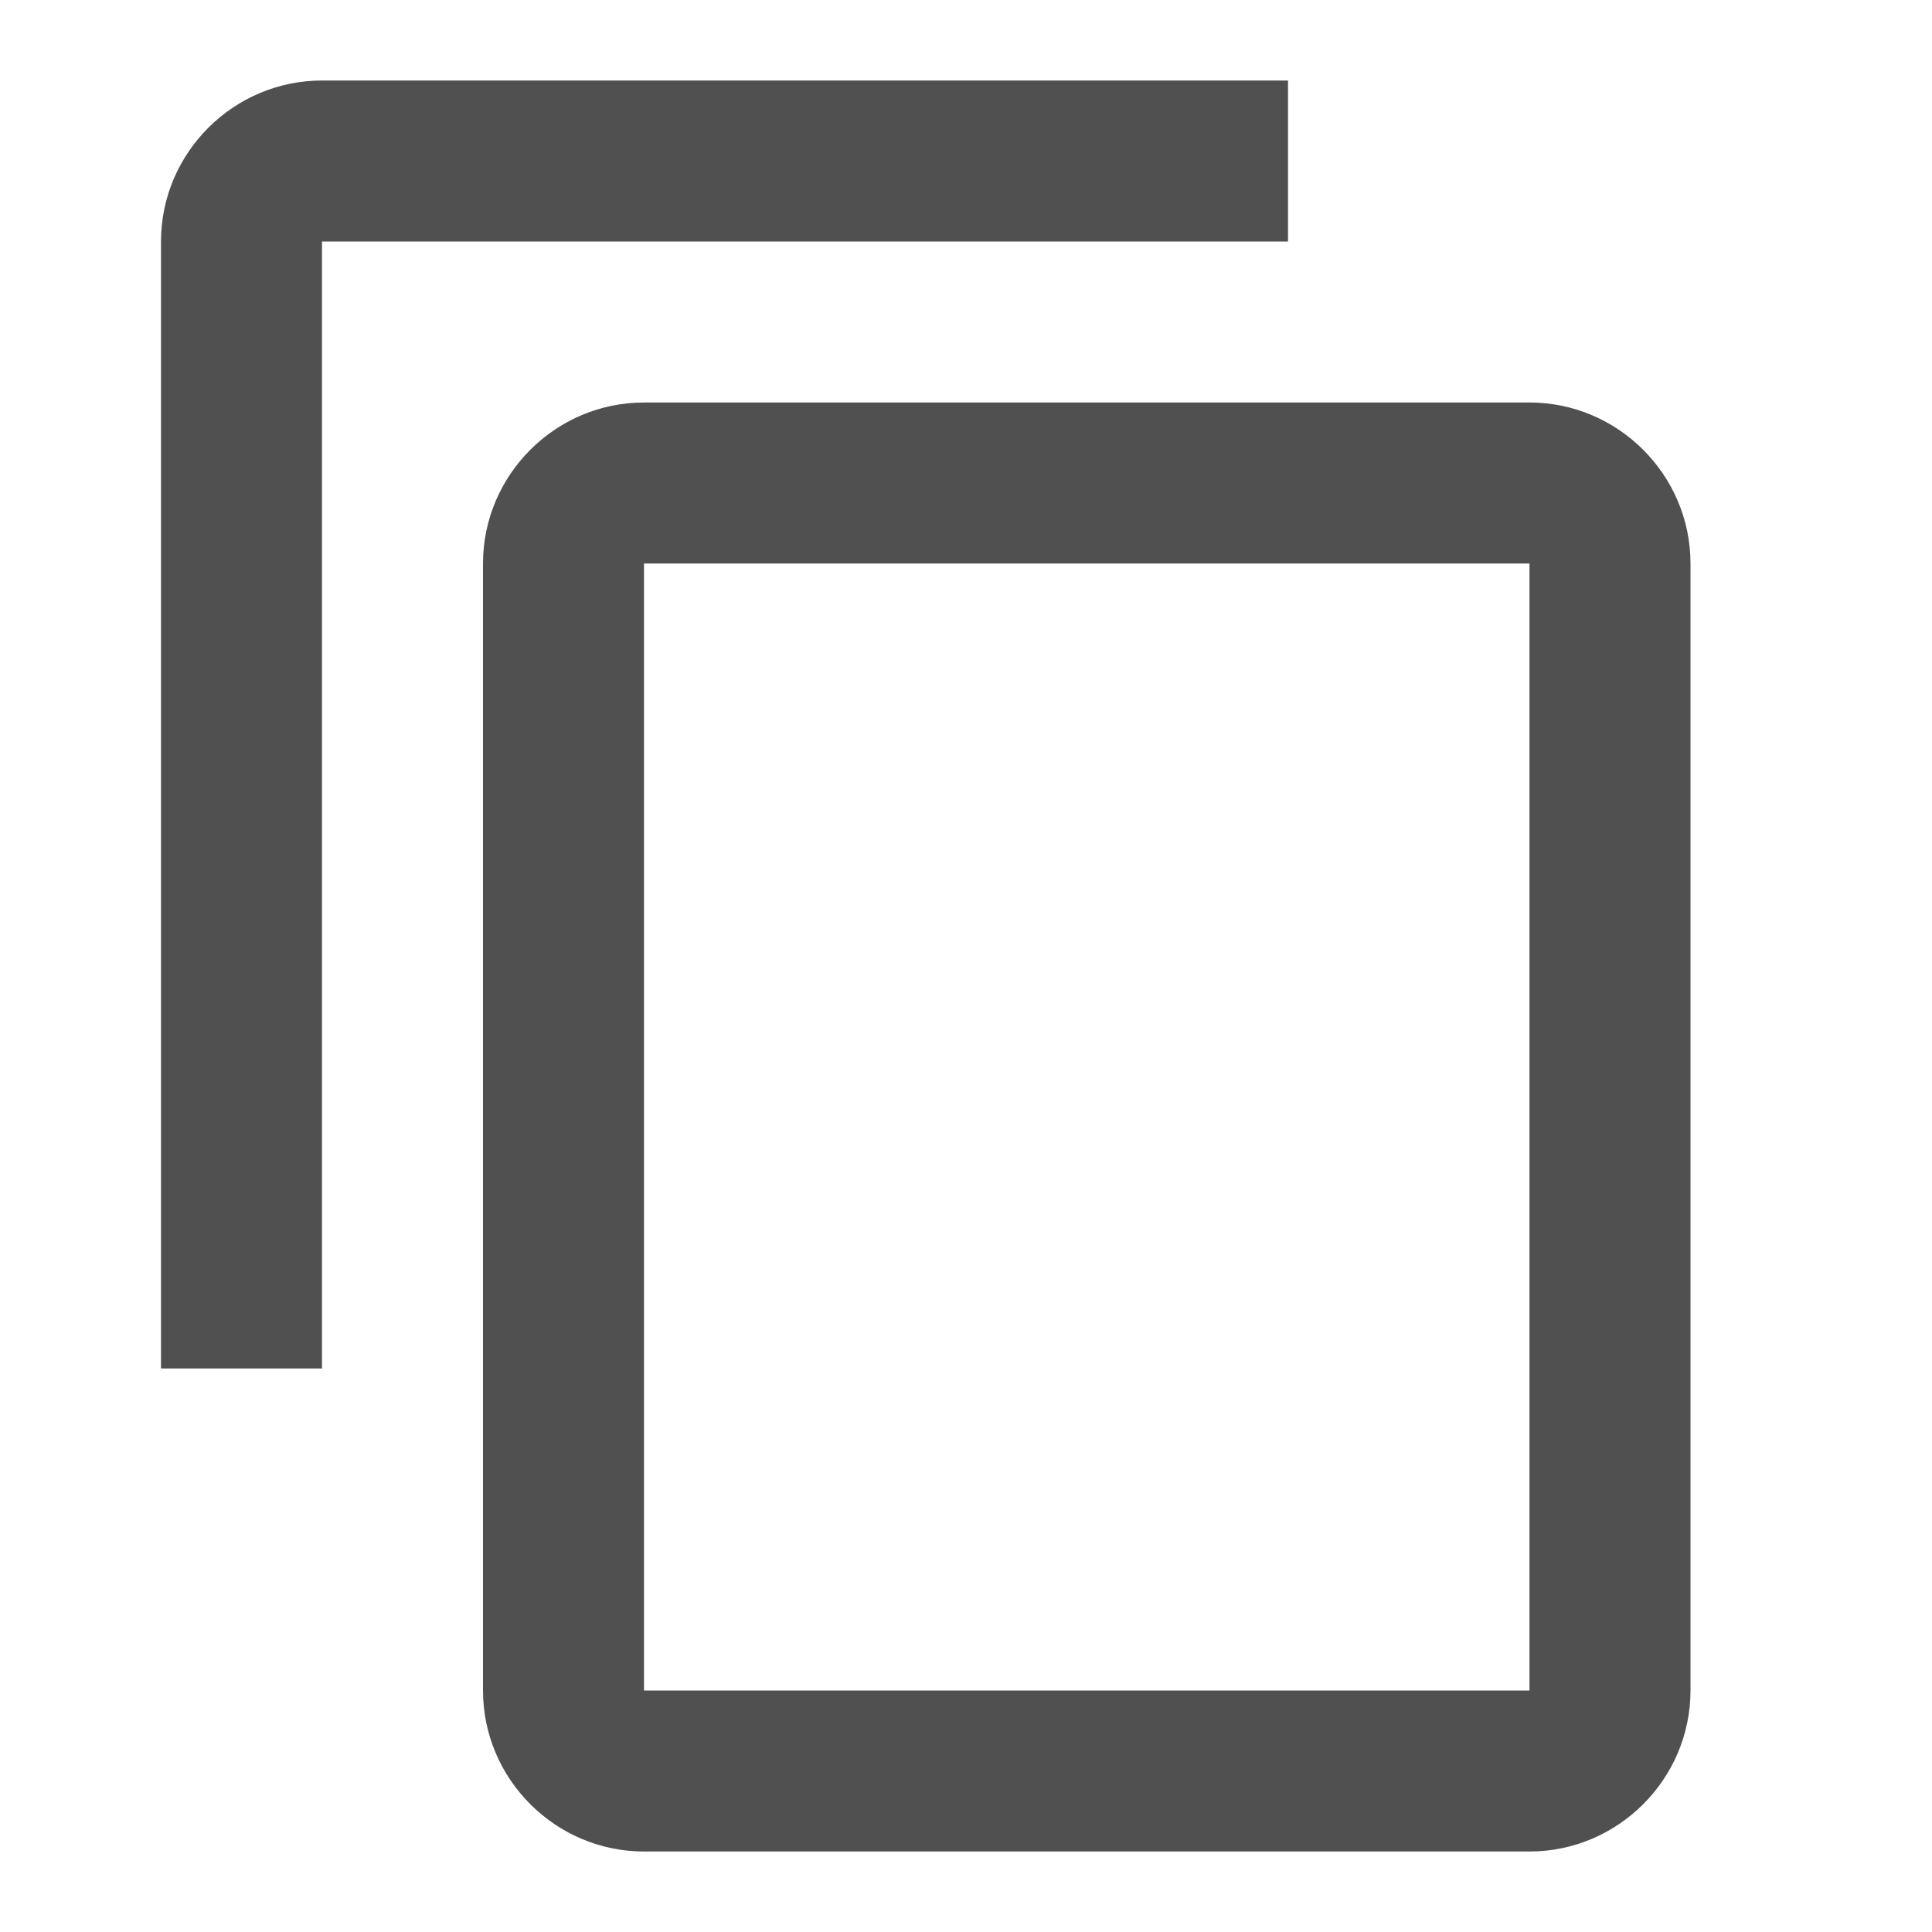
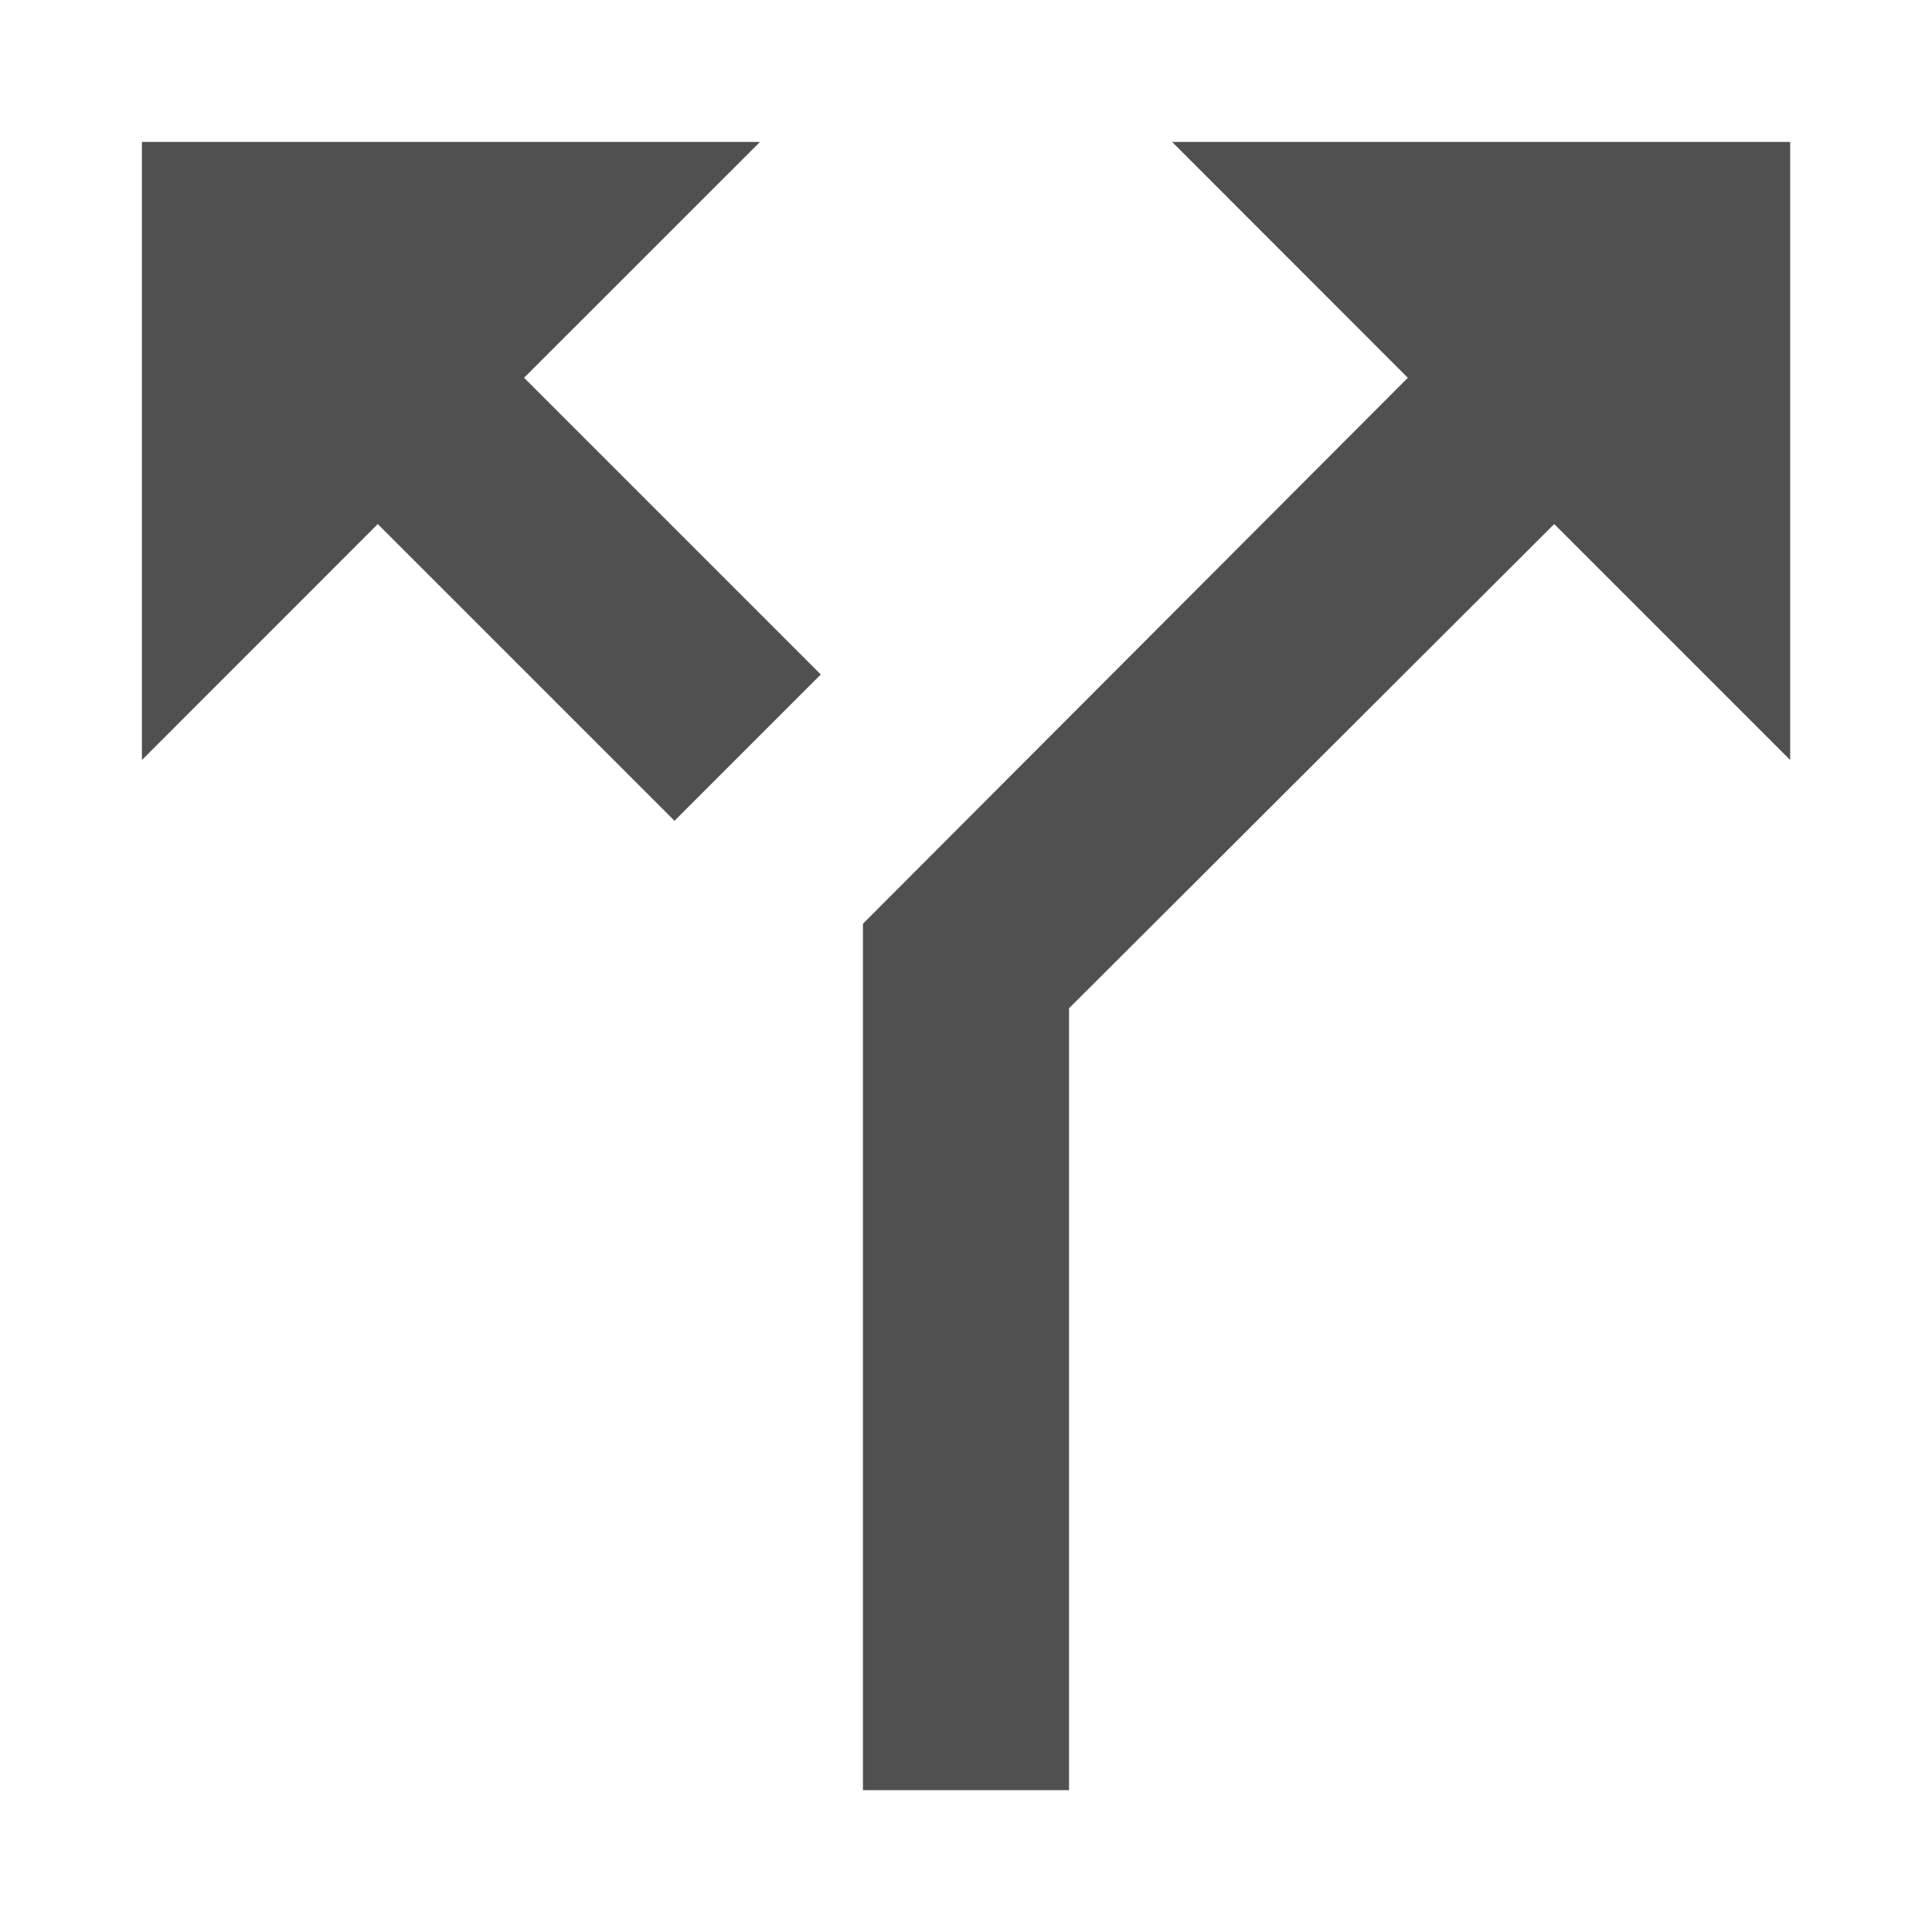
- <svg xmlns="http://www.w3.org/2000/svg" fill="#000000" height="24" viewBox="0 0 24 24" width="24" id="svg2" version="1.1">
+ <svg xmlns="http://www.w3.org/2000/svg" fill="#000000" height="24" viewBox="0 0 24 24" width="24" version="1.1" id="svg6">
  <defs id="defs10" />
-   <path d="M0 0h24v24H0z" fill="none" id="path4" />
-   <path d="M16 1H4c-1.1 0-2 .9-2 2v14h2V3h12V1zm3 4H8c-1.1 0-2 .9-2 2v14c0 1.1.9 2 2 2h11c1.1 0 2-.9 2-2V7c0-1.1-.9-2-2-2zm0 16H8V7h11v14z" id="path6" style="fill:#505050;fill-opacity:1" />
+   <path d="M0 0h24v24H0z" fill="none" id="path2" />
+   <path d="M 9.441,1.763 6.51,4.693 10.196,8.379 8.379,10.196 4.693,6.51 1.763,9.441 V 1.763 Z m 5.119,0 h 7.678 V 9.441 L 19.307,6.51 13.28,12.525 v 9.713 H 10.72 V 11.475 l 6.769,-6.782 z" id="path4" style="fill:#505050;fill-opacity:1;stroke-width:1.28" />
</svg>
